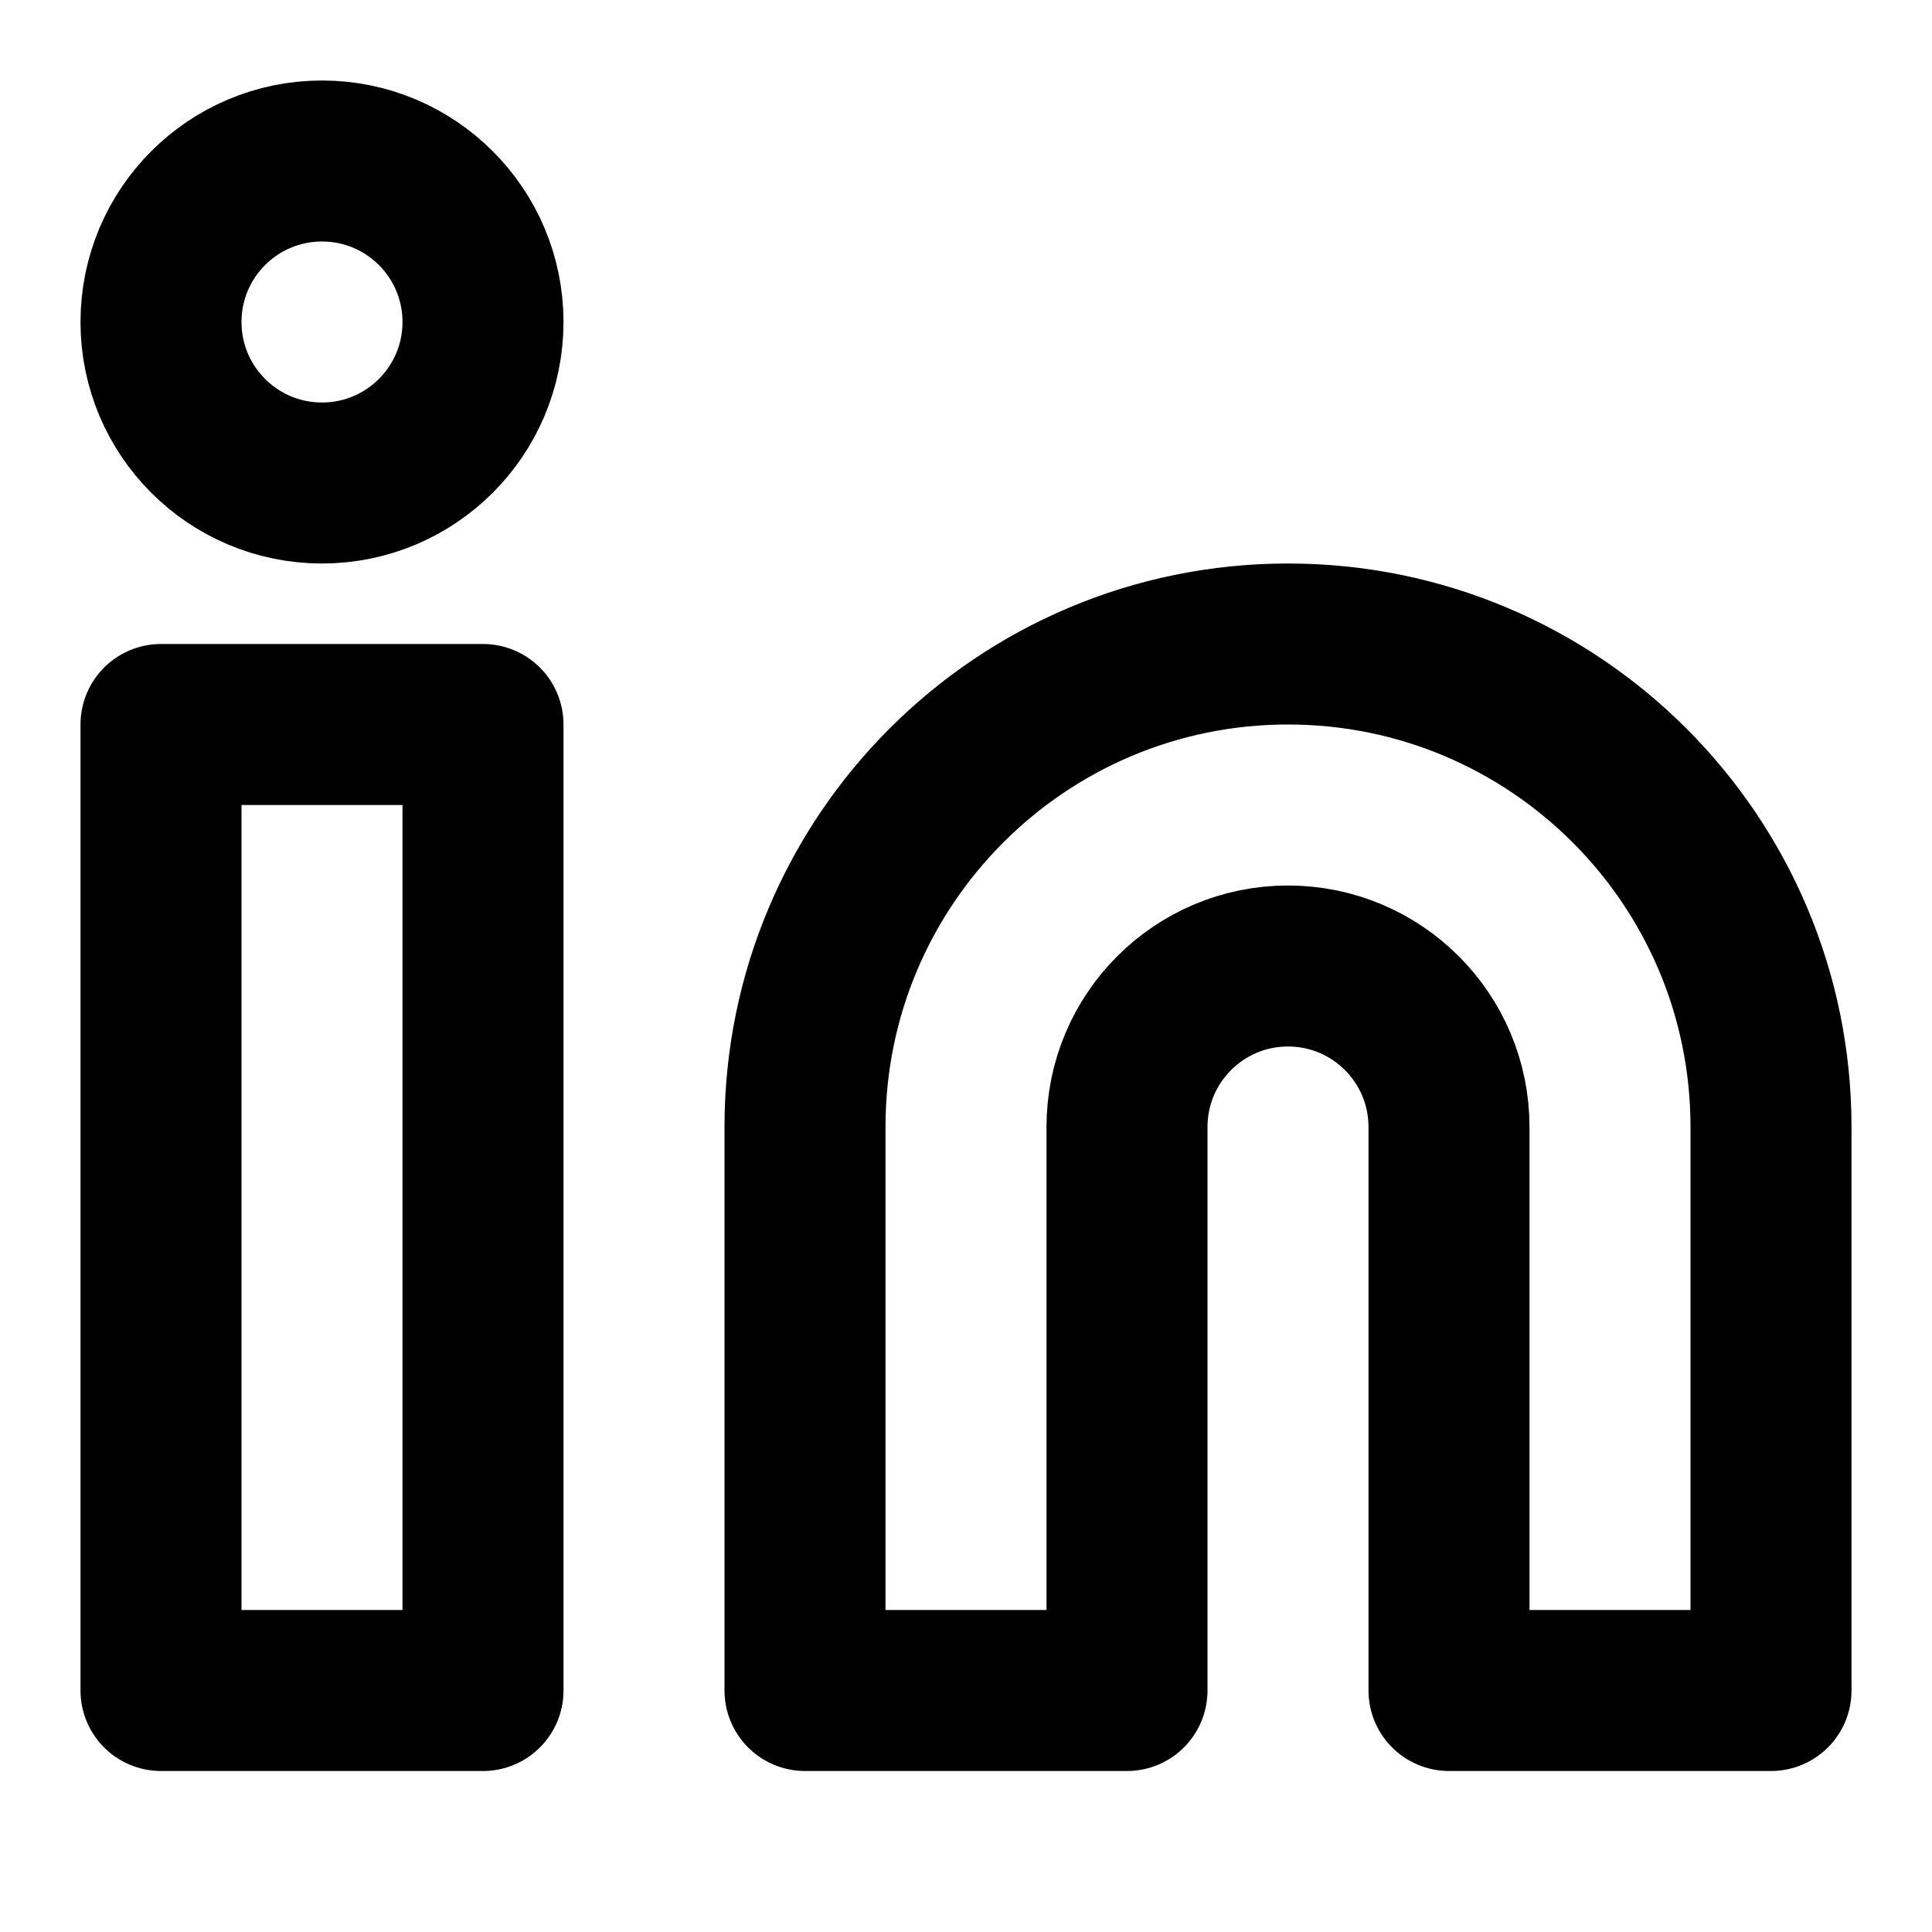
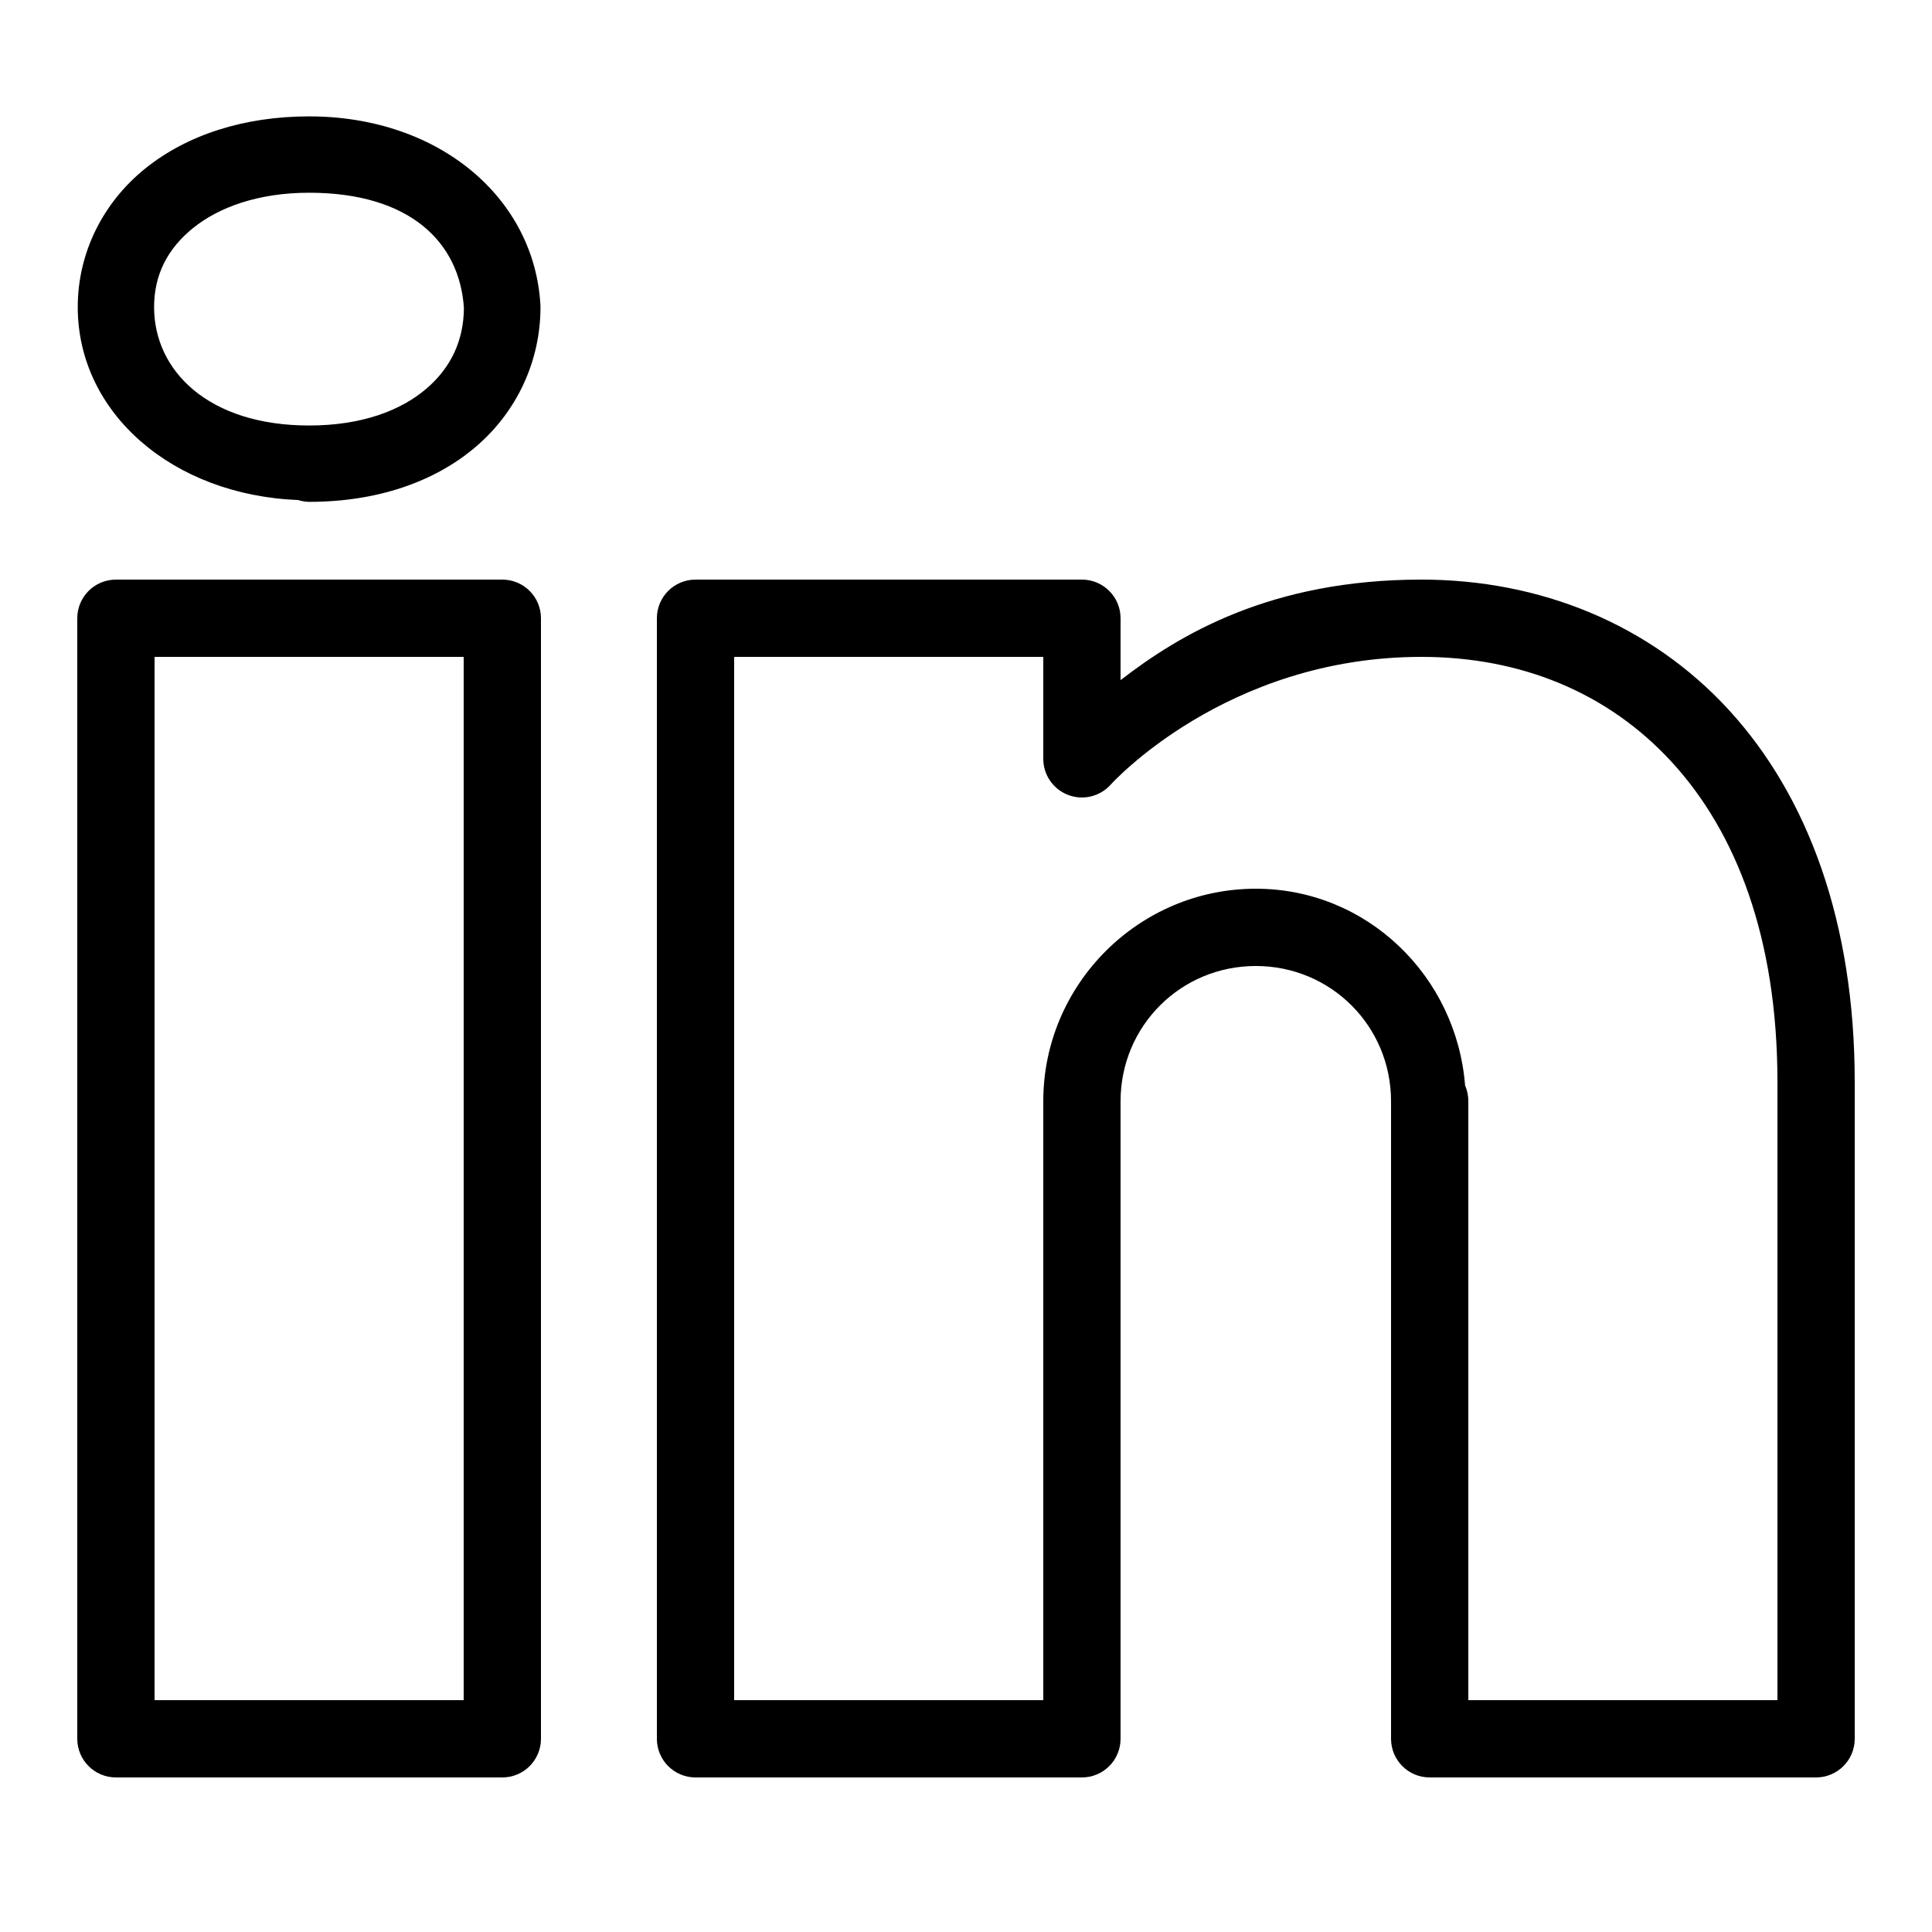
- <svg xmlns="http://www.w3.org/2000/svg" width="24" height="24" viewBox="0 0 24 24" fill="none" stroke="currentColor" stroke-width="2" stroke-linecap="round" stroke-linejoin="round" class="feather feather-linkedin">
-   <path d="M16 8a6 6 0 0 1 6 6v7h-4v-7a2 2 0 0 0-2-2 2 2 0 0 0-2 2v7h-4v-7a6 6 0 0 1 6-6z" />
-   <rect x="2" y="9" width="4" height="12" />
-   <circle cx="4" cy="4" r="2" />
+ <svg xmlns="http://www.w3.org/2000/svg" viewBox="0 0 50 50" width="50px" height="50px">
+   <path d="M 8 3.012 C 6.313 3.012 4.835 3.492 3.754 4.365 C 2.672 5.239 2.012 6.533 2.012 7.947 C 2.012 10.691 4.469 12.814 7.717 12.941 A 0.988 0.988 0 0 0 8 12.988 C 9.754 12.988 11.246 12.474 12.312 11.564 C 13.379 10.655 13.988 9.343 13.988 7.947 A 0.988 0.988 0 0 0 13.986 7.893 C 13.832 5.132 11.375 3.012 8 3.012 z M 8 4.988 C 10.609 4.988 11.896 6.269 12.006 7.973 C 11.999 8.805 11.677 9.512 11.031 10.062 C 10.379 10.619 9.371 11.012 8 11.012 C 5.398 11.012 3.988 9.599 3.988 7.947 C 3.988 7.121 4.328 6.442 4.996 5.902 C 5.665 5.362 6.687 4.988 8 4.988 z M 3 15 A 1 1 0 0 0 2 16 L 2 45 A 1 1 0 0 0 3 46 L 13 46 A 1 1 0 0 0 14 45 L 14 35.664 L 14 16 A 1 1 0 0 0 13 15 L 3 15 z M 18 15 A 1 1 0 0 0 17 16 L 17 45 A 1 1 0 0 0 18 46 L 28 46 A 1 1 0 0 0 29 45 L 29 29 L 29 28.75 L 29 28.5 C 29 26.556 30.556 25 32.5 25 C 34.444 25 36 26.556 36 28.5 L 36 45 A 1 1 0 0 0 37 46 L 47 46 A 1 1 0 0 0 48 45 L 48 28 C 48 23.873 46.788 20.604 44.744 18.375 C 42.7 16.146 39.849 15 36.787 15 C 32.883 15 30.522 16.426 29 17.602 L 29 16 A 1 1 0 0 0 28 15 L 18 15 z M 4 17 L 12 17 L 12 35.664 L 12 44 L 4 44 L 4 17 z M 19 17 L 27 17 L 27 19.639 A 1 1 0 0 0 28.744 20.307 C 28.744 20.307 31.71 17 36.787 17 C 39.36 17 41.616 17.922 43.27 19.727 C 44.924 21.531 46 24.262 46 28 L 46 44 L 38 44 L 38 28.5 A 1 1 0 0 0 37.916 28.09 C 37.694 25.264 35.38 23 32.5 23 C 29.474 23 27 25.474 27 28.5 L 27 28.75 L 27 29 L 27 44 L 19 44 L 19 17 z" />
</svg>
